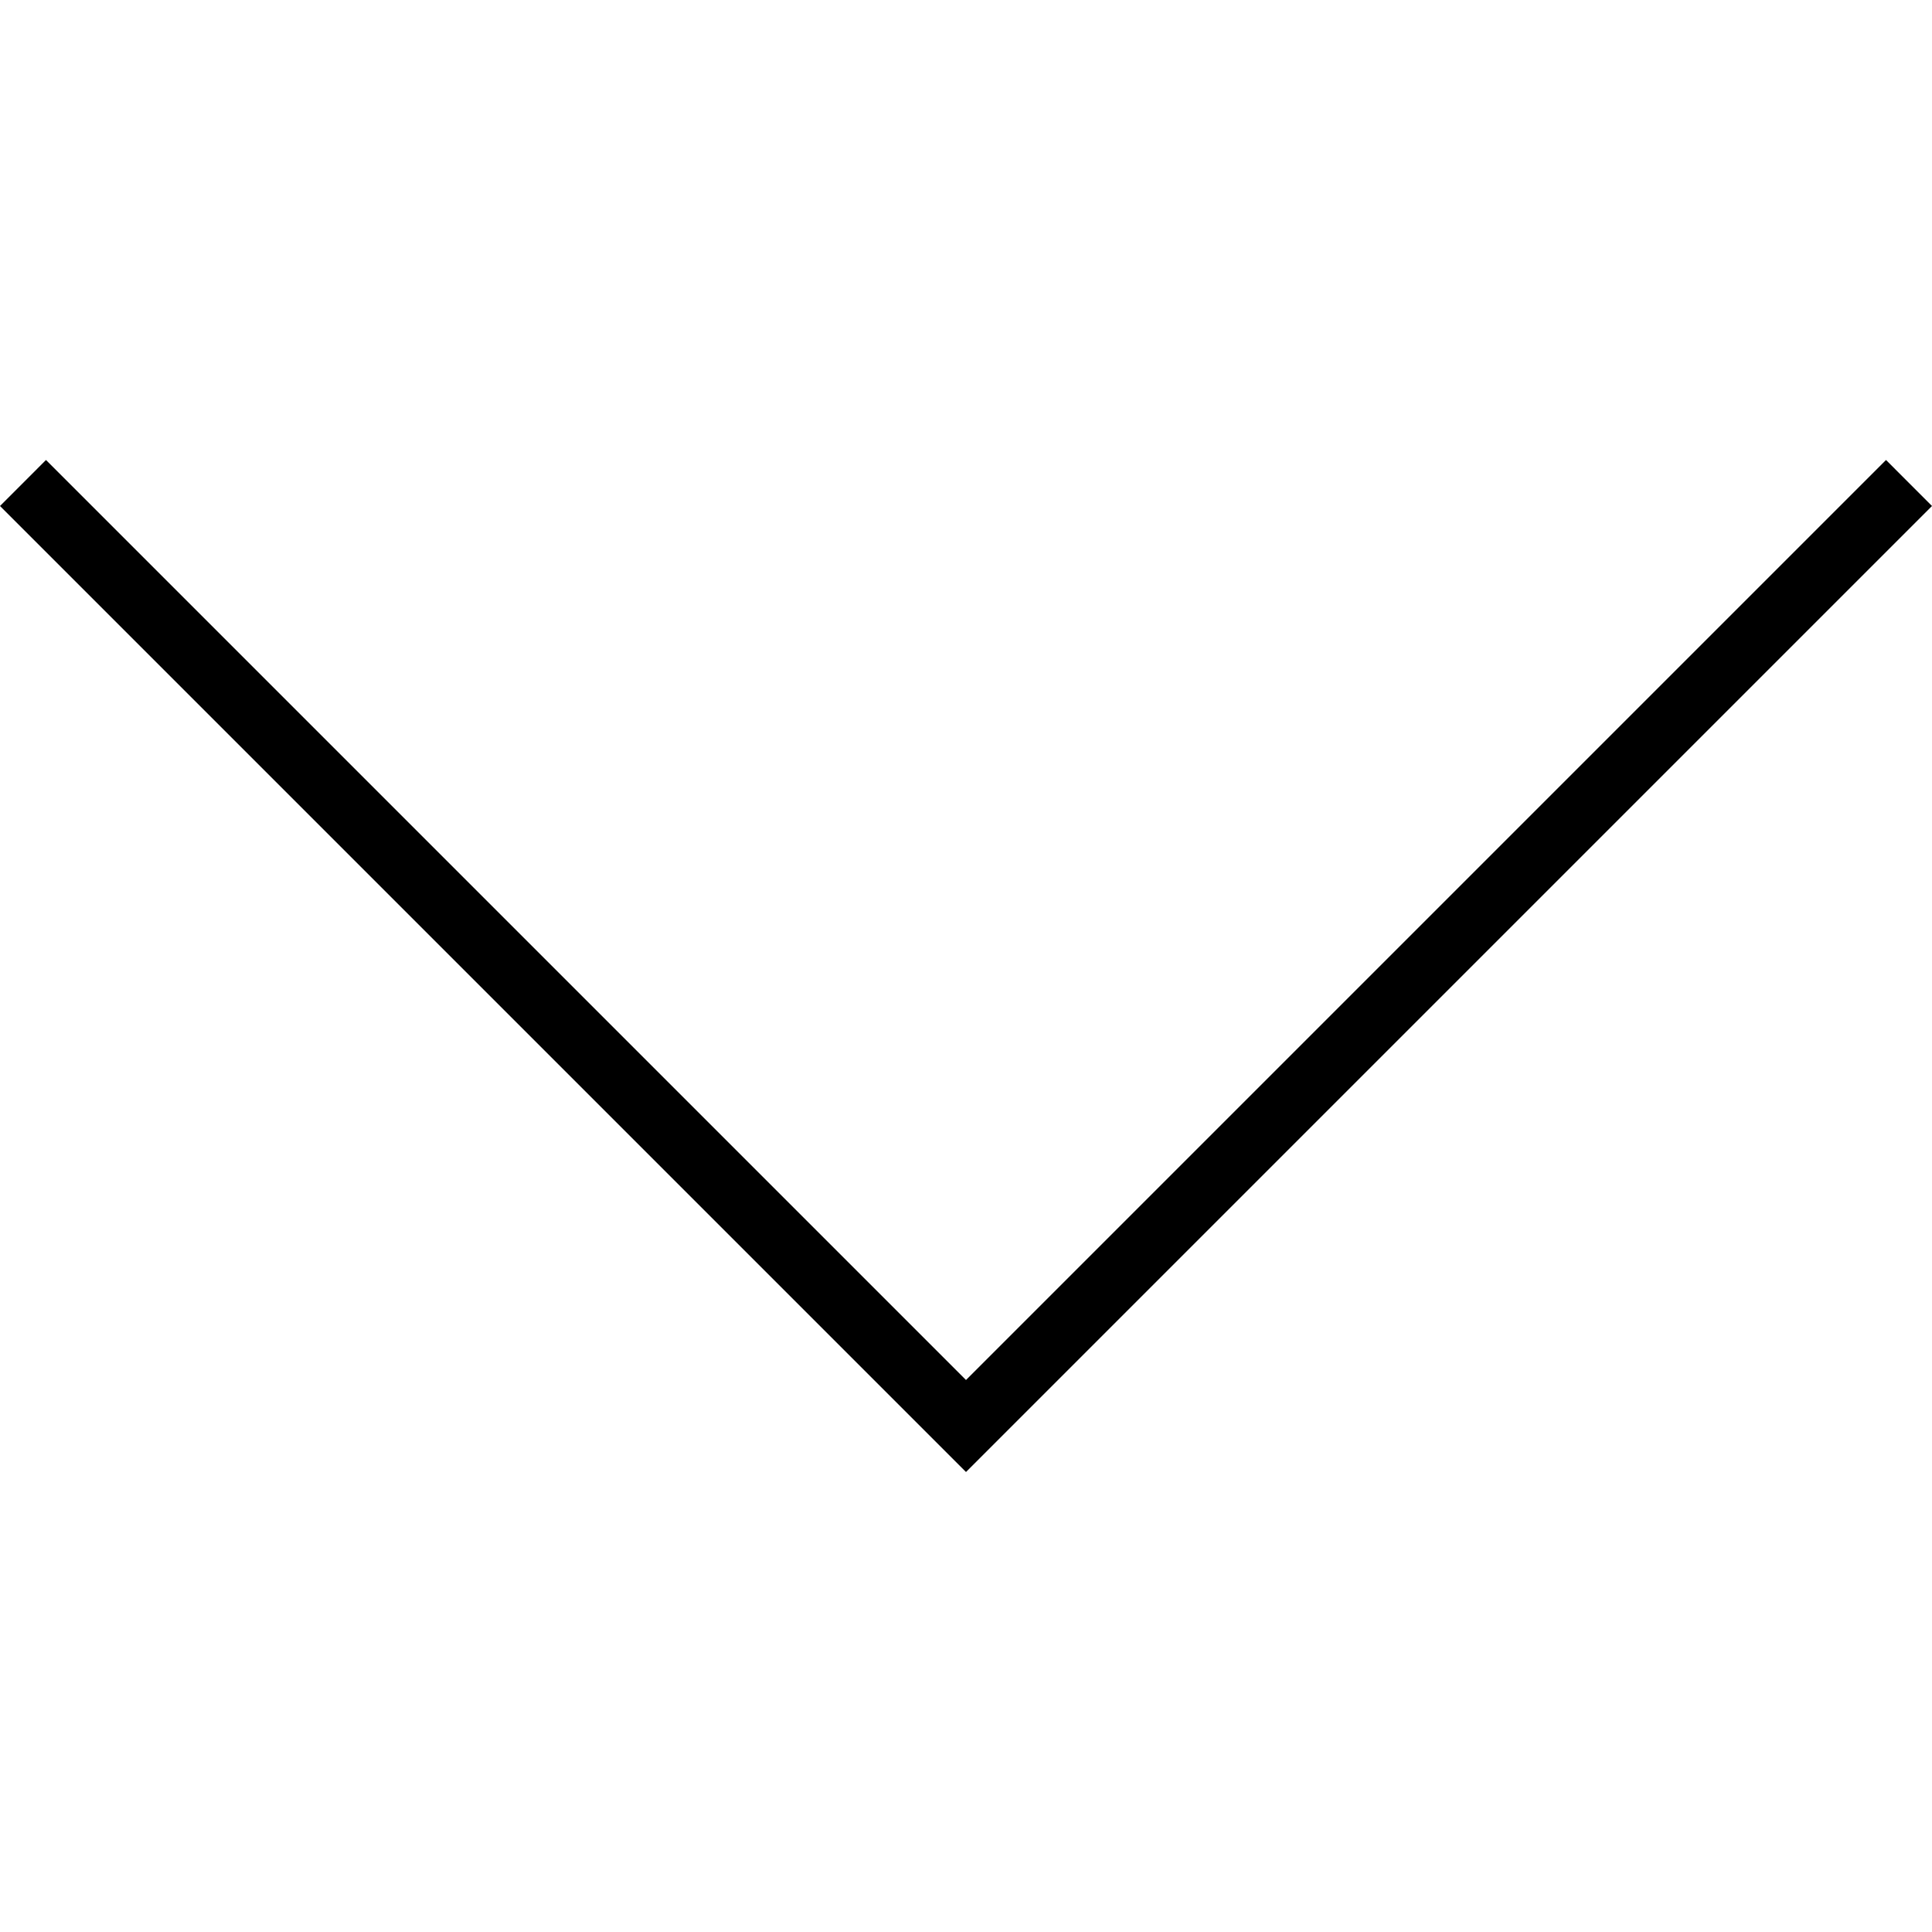
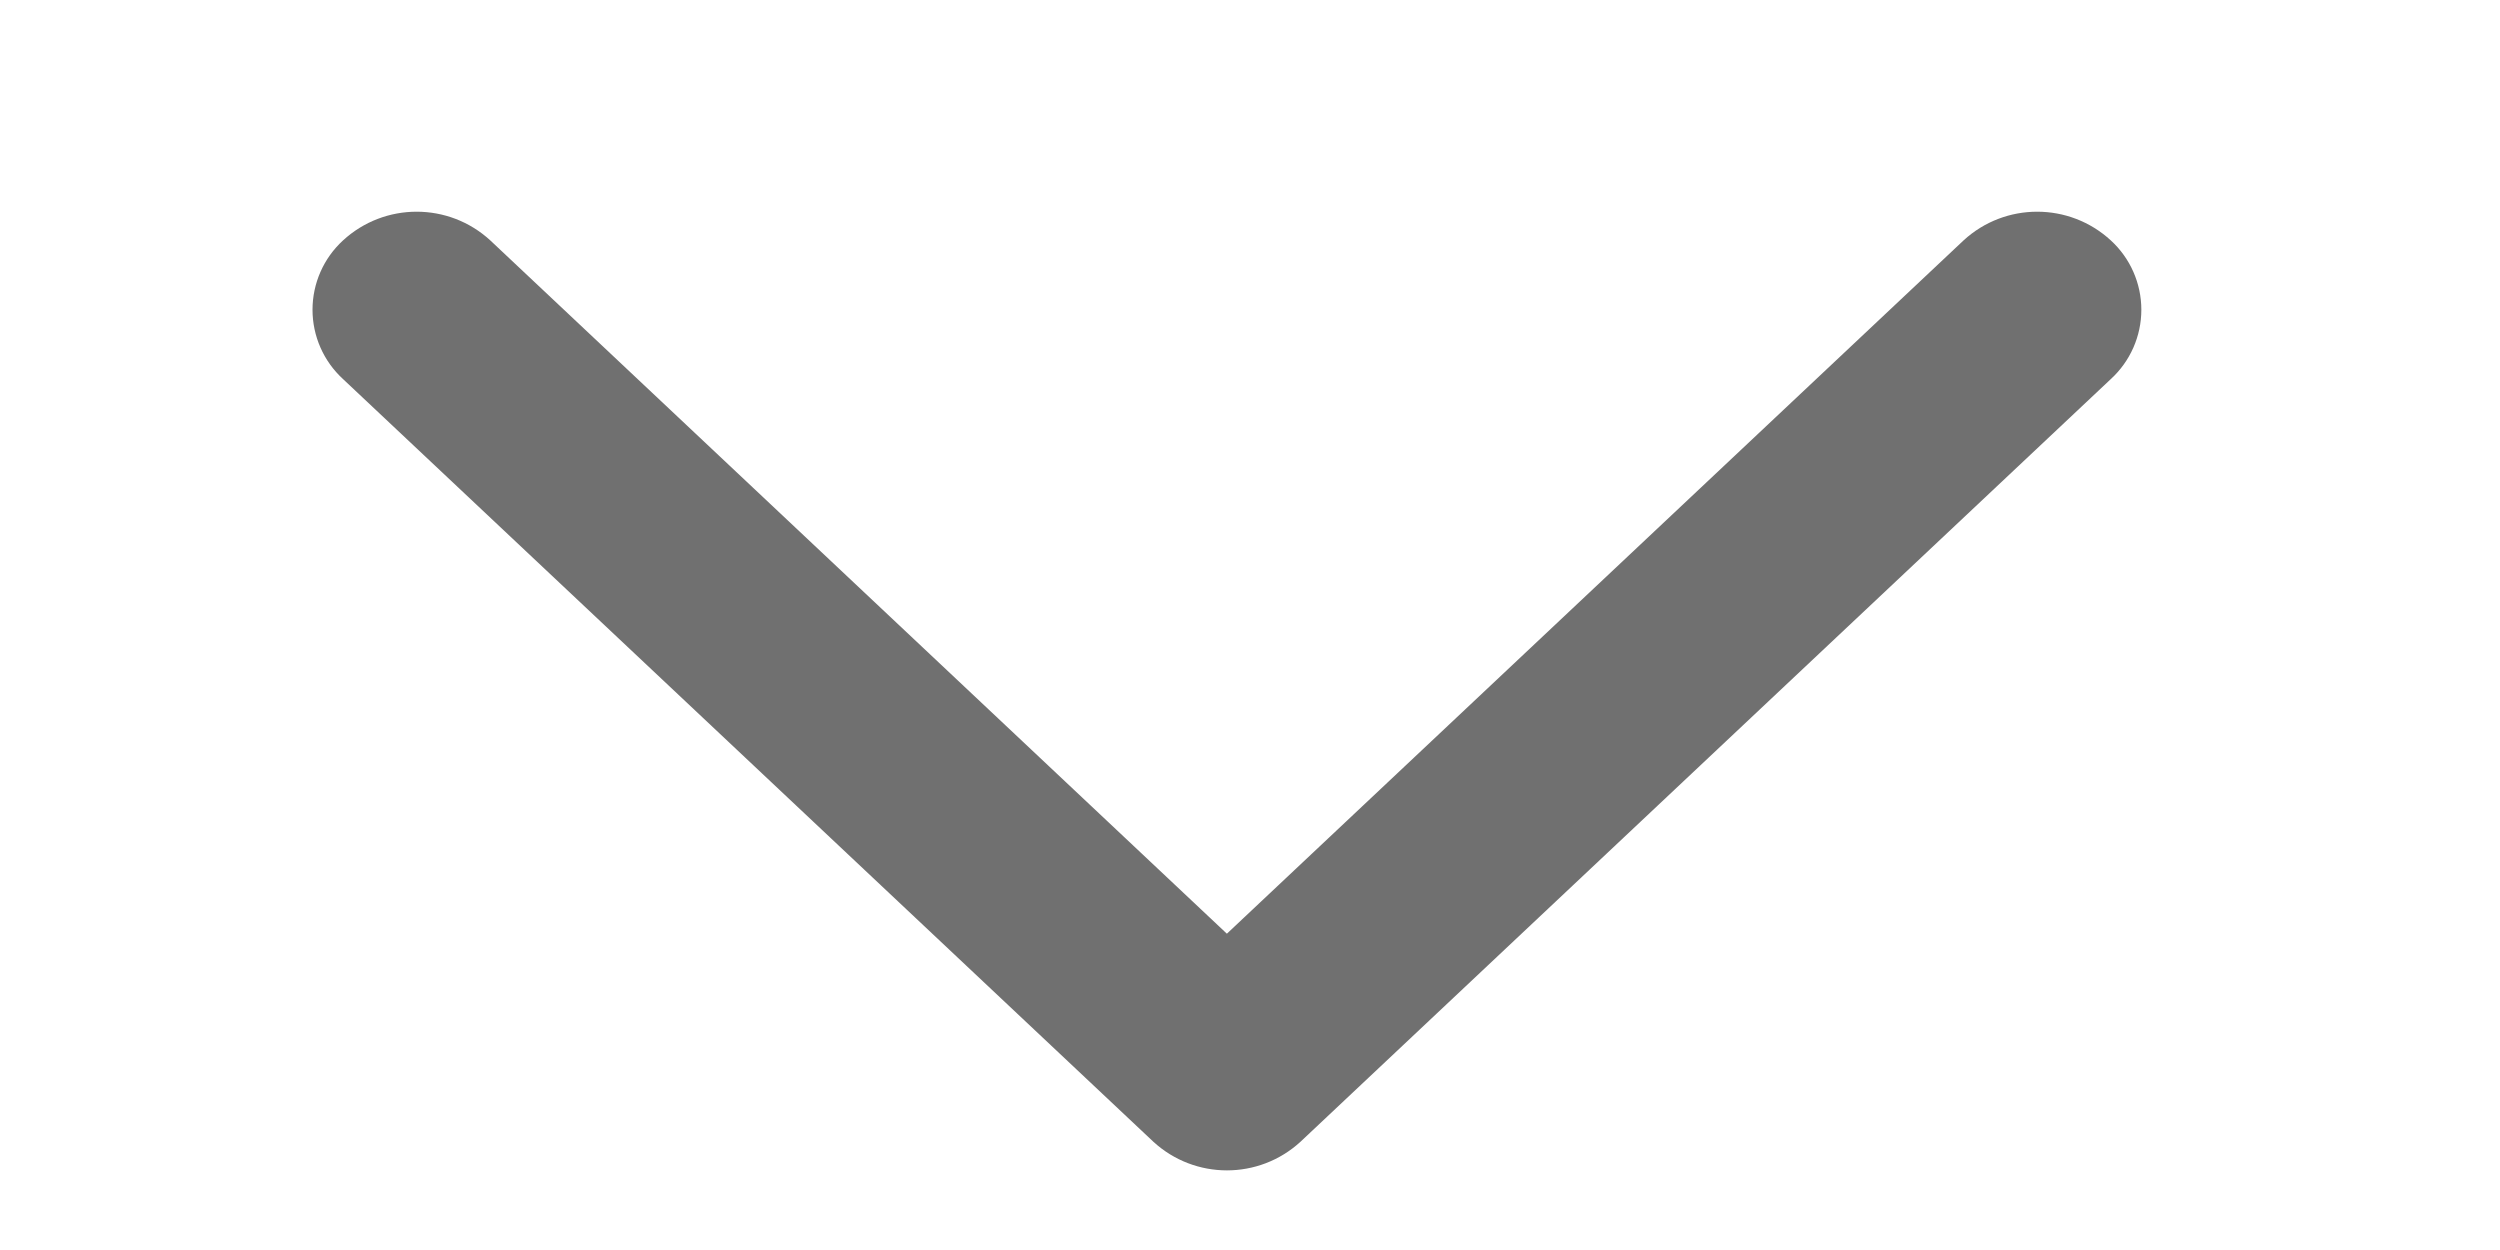
- <svg xmlns="http://www.w3.org/2000/svg" version="1.1" id="Capa_1" x="0px" y="0px" viewBox="0 0 59.414 59.414" style="enable-background:new 0 0 59.414 59.414;" xml:space="preserve">
-   <g>
-     <polygon style="fill:#000000;" points="29.707,45.268 0,15.561 1.414,14.146 29.707,42.439 58,14.146 59.414,15.561  " />
+ <svg xmlns="http://www.w3.org/2000/svg" width="48" height="24" viewBox="0 0 48 24">
+   <g id="向下箭头" transform="translate(-60 56) rotate(-90)">
+     <g id="back" transform="translate(32 60)">
+       <rect id="矩形" width="24" height="48" fill="none" />
+       <path id="Path" d="M4.544,17.556,17.855,31.7a2.089,2.089,0,0,1,0,2.828,1.805,1.805,0,0,1-2.662,0L.551,18.971a2.089,2.089,0,0,1,0-2.828L15.193.586a1.805,1.805,0,0,1,2.662,0,2.089,2.089,0,0,1,0,2.828Z" transform="translate(1.529 6)" fill="#707070" />
+     </g>
  </g>
-   <g>
- </g>
-   <g>
- </g>
-   <g>
- </g>
-   <g>
- </g>
-   <g>
- </g>
-   <g>
- </g>
-   <g>
- </g>
-   <g>
- </g>
-   <g>
- </g>
-   <g>
- </g>
-   <g>
- </g>
-   <g>
- </g>
-   <g>
- </g>
-   <g>
- </g>
-   <g>
- </g>
</svg>
